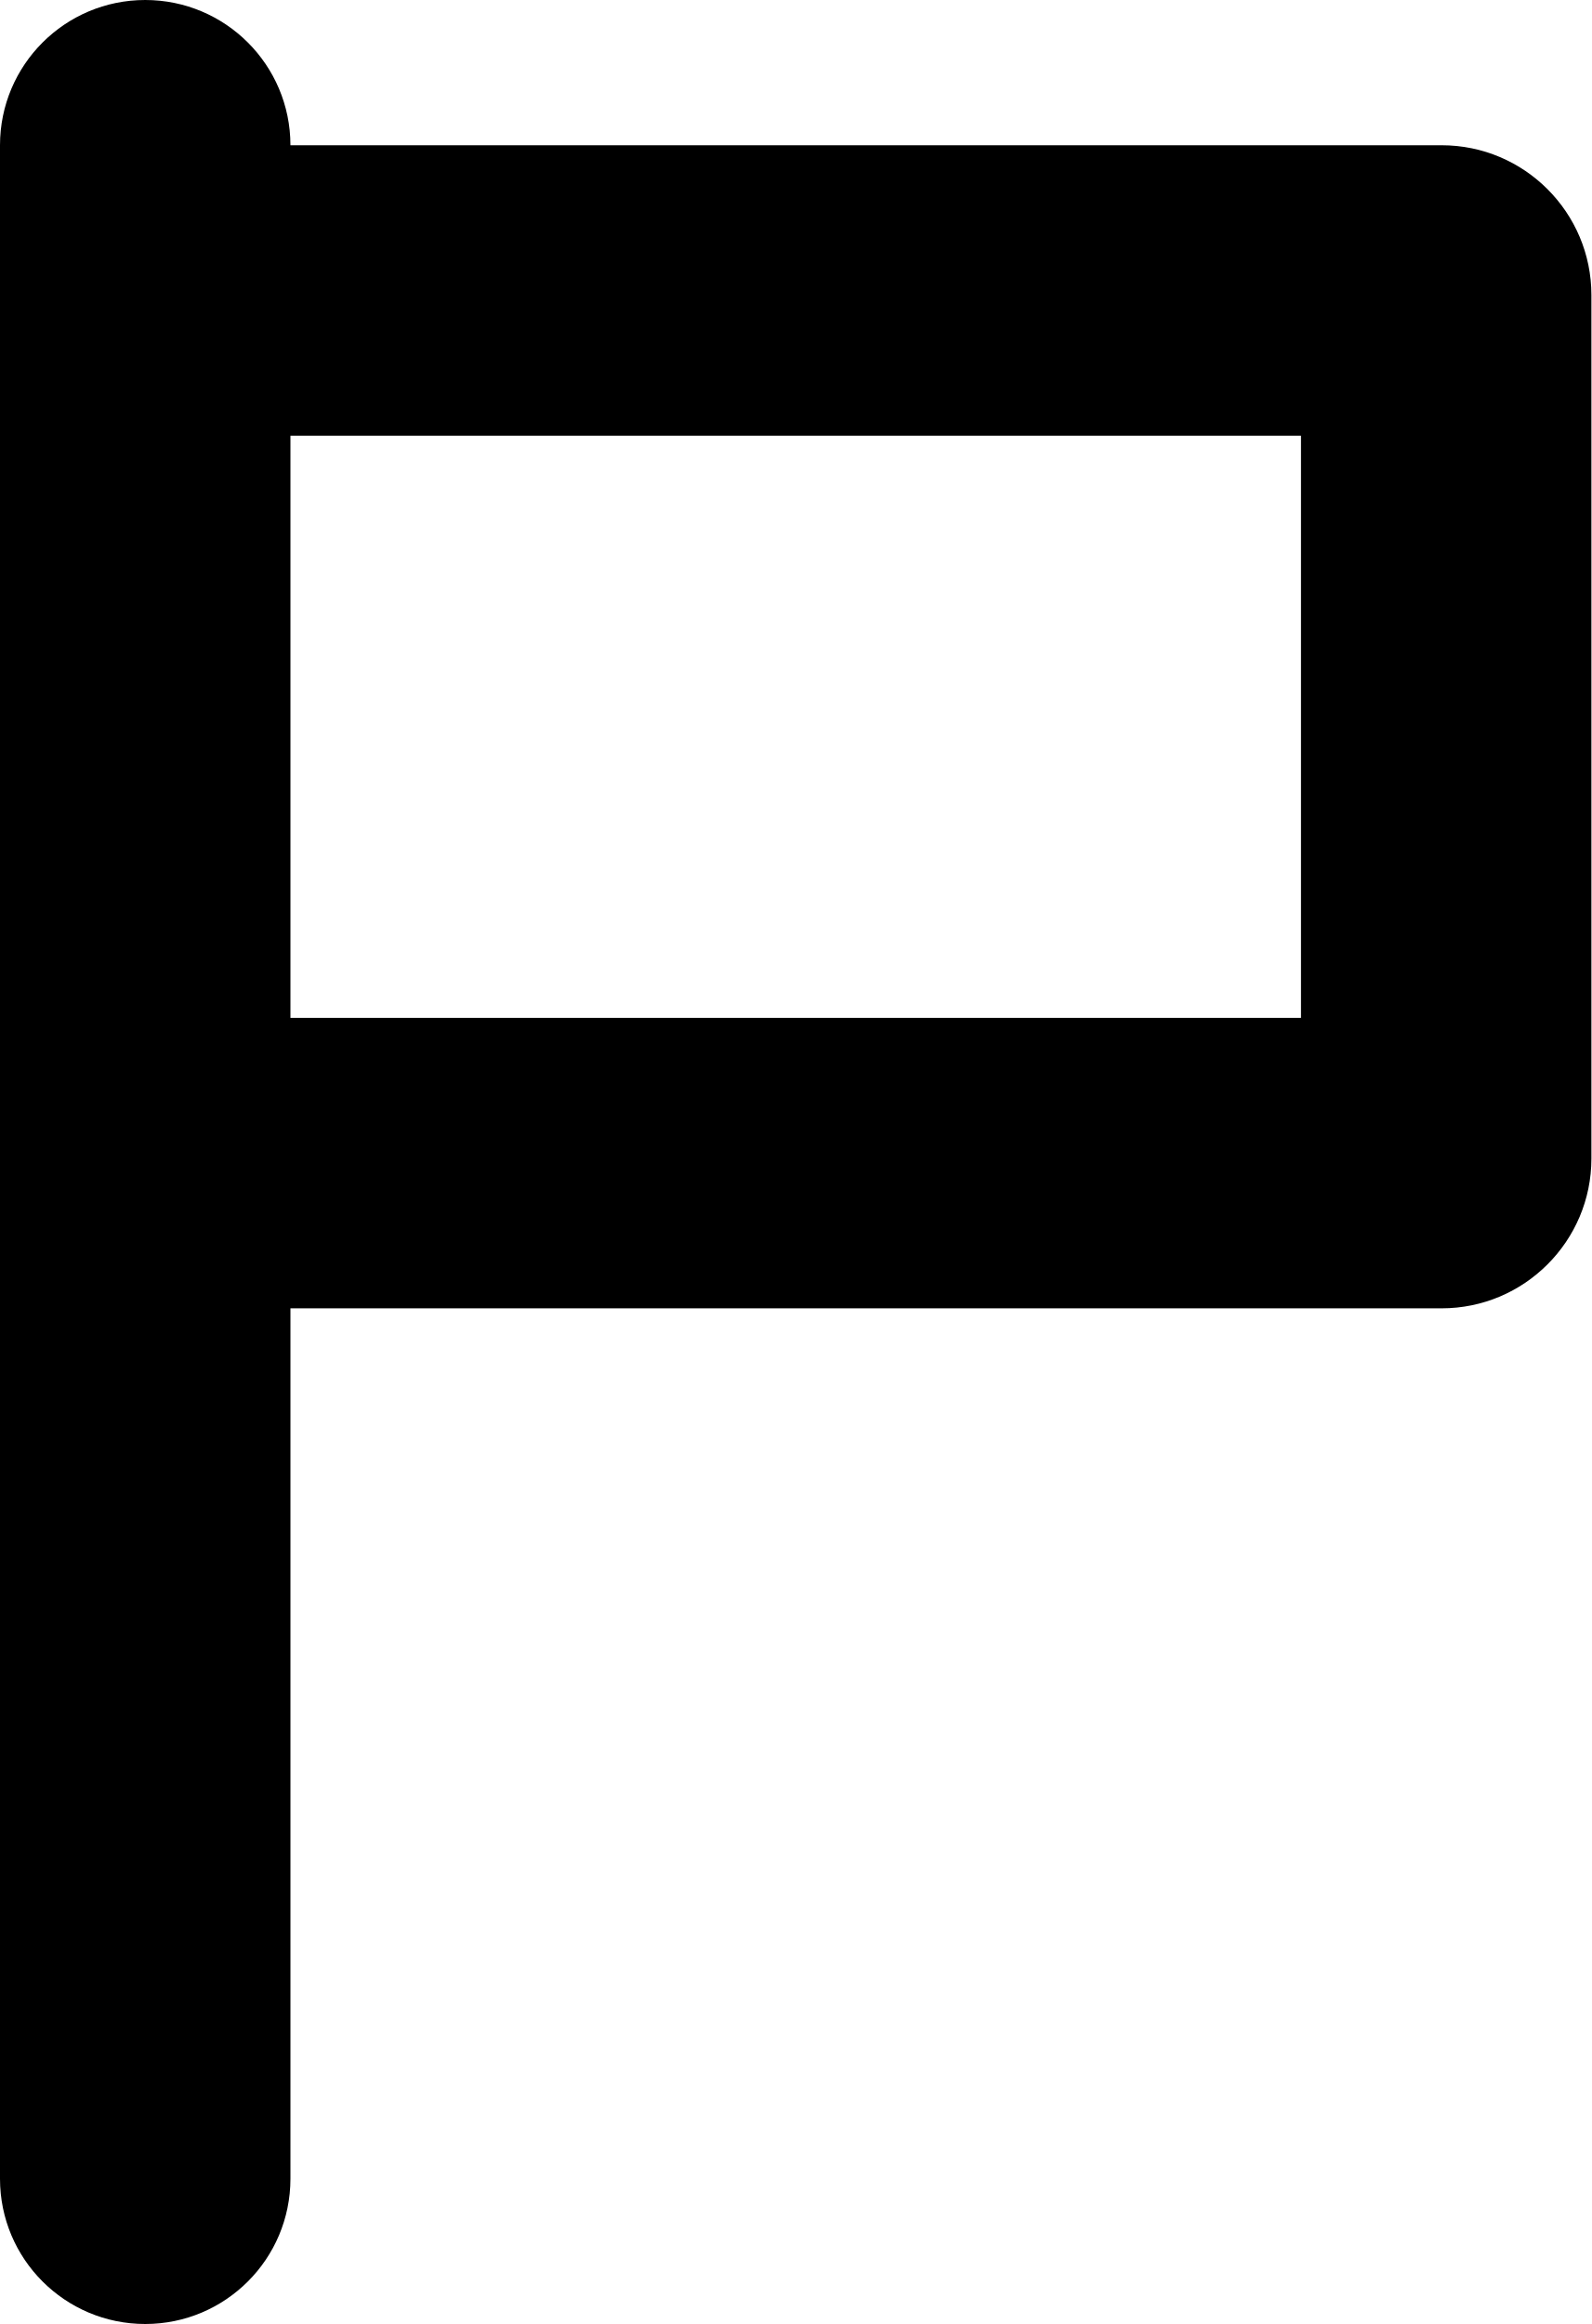
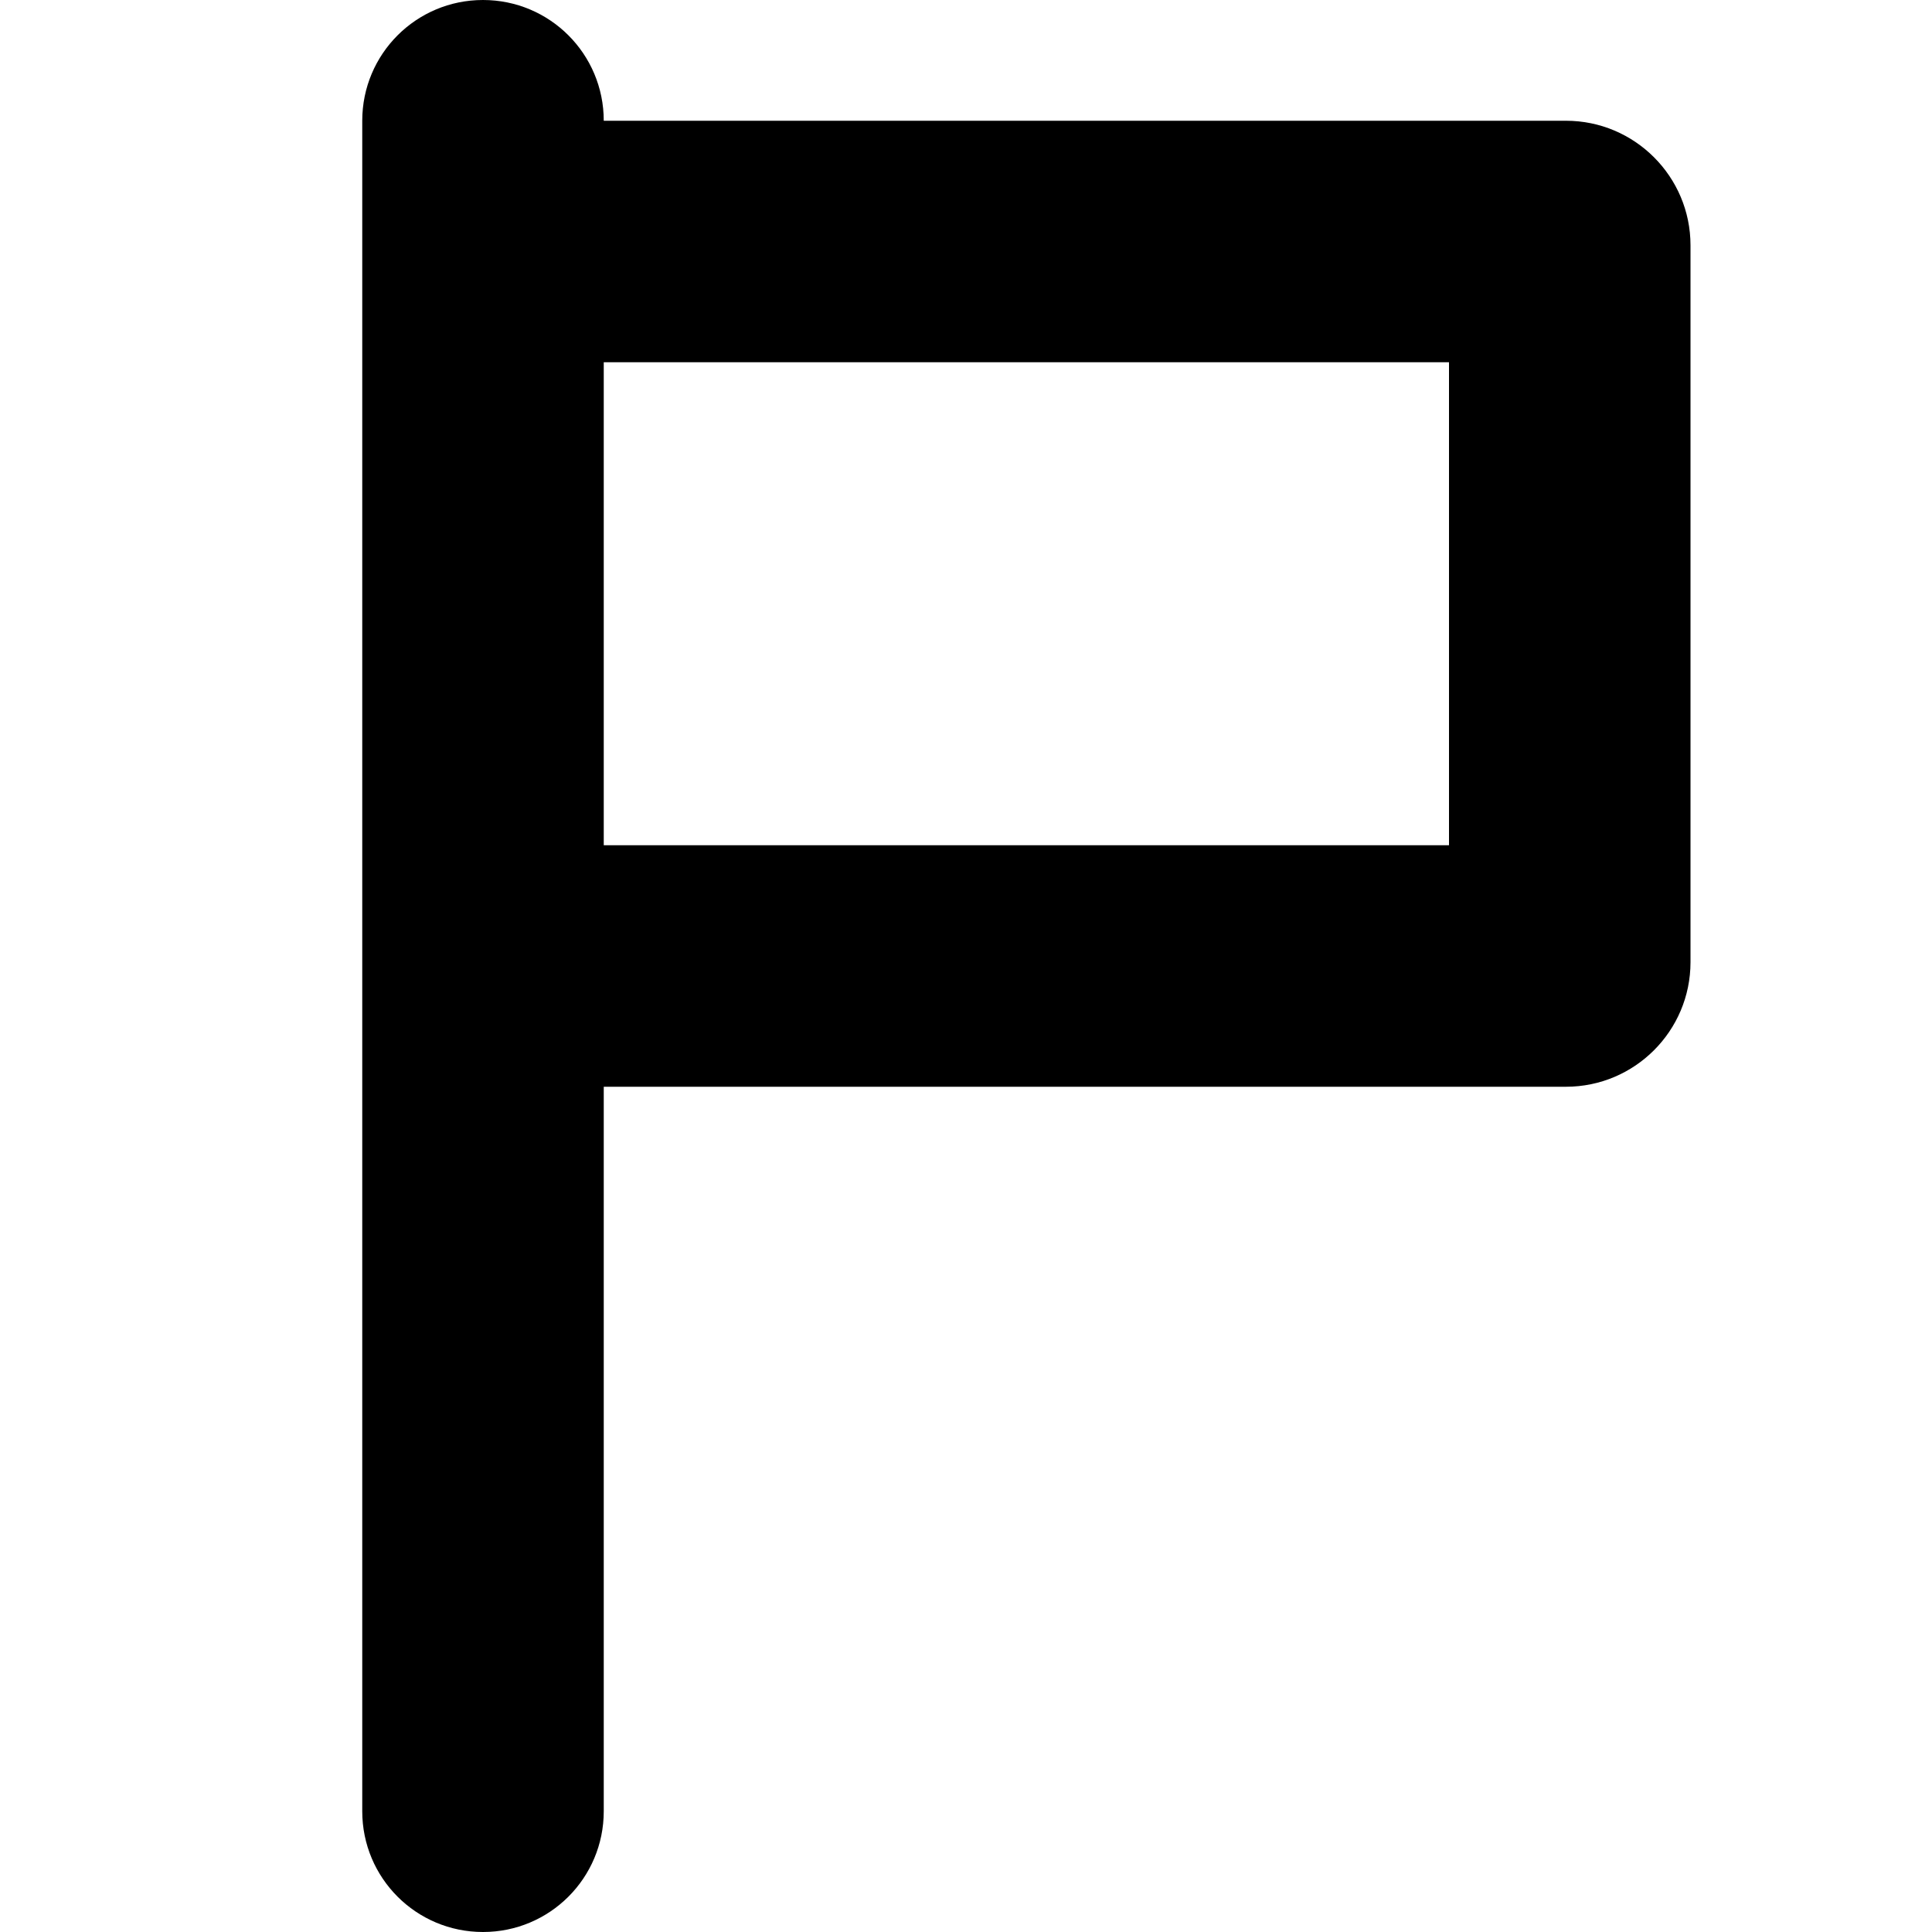
- <svg xmlns="http://www.w3.org/2000/svg" version="1.1" id="flag_x5F_empty" x="0px" y="0px" viewBox="0 0 350.693 512" enable-background="new 0 0 350.693 512" xml:space="preserve">
-   <path d="M317.693,32H64C64,14.327,49.673,0,32,0S0,14.327,0,32v33v190.238V480c0,17.673,14.327,32,32,32s32-14.327,32-32  V288.238h253.693c18.196,0,33-14.804,33-33V65C350.693,46.804,335.89,32,317.693,32z M286.693,224.238H64V96h222.693  V224.238z" />
+ <svg xmlns="http://www.w3.org/2000/svg" version="1.1" id="flag_empty" x="0px" y="0px" width="512px" height="512px" viewBox="0 0 512 512" enable-background="new 0 0 512 512" xml:space="preserve">
+   <path id="XMLID_2_" d="M415,32H160c0-17.7-14.3-32-32-32S96,14.3,96,32v33v190.2V480c0,17.7,14.3,32,32,32s32-14.3,32-32V288h255  c18.2,0,33-14.8,33-33V65C448,46.8,433.2,32,415,32z M384,224H160V96h224L384,224L384,224z" />
</svg>
